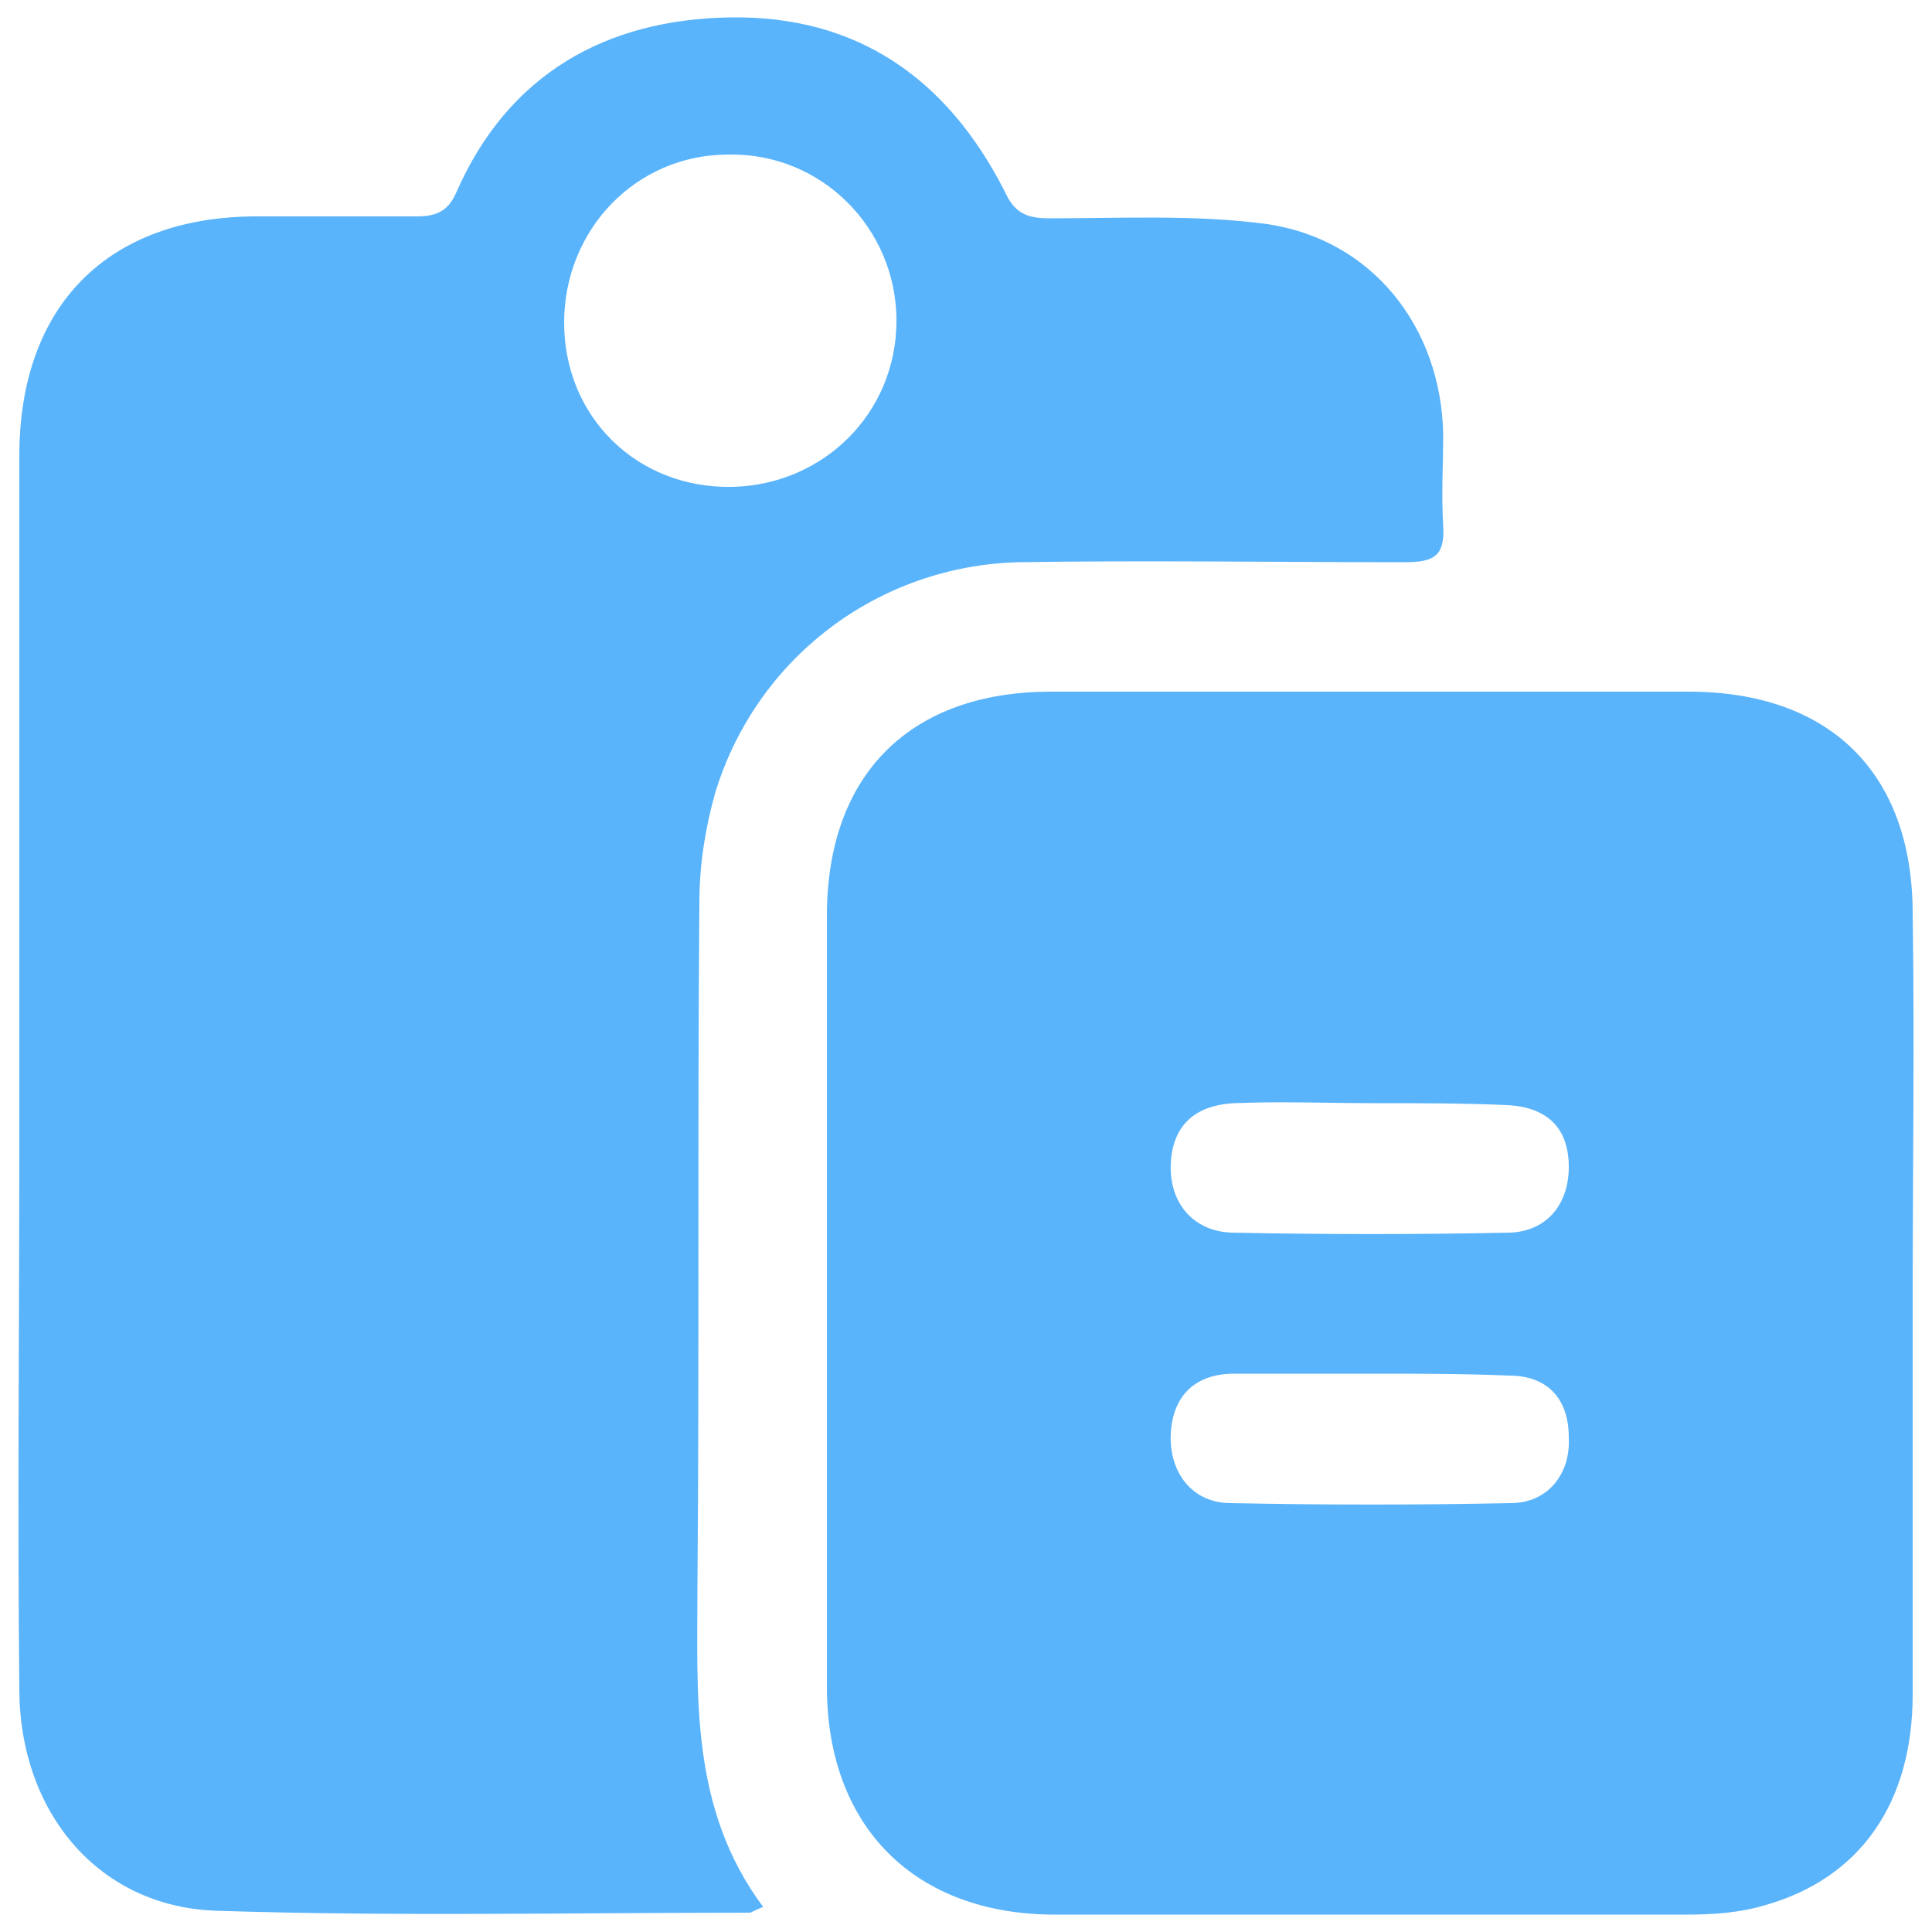
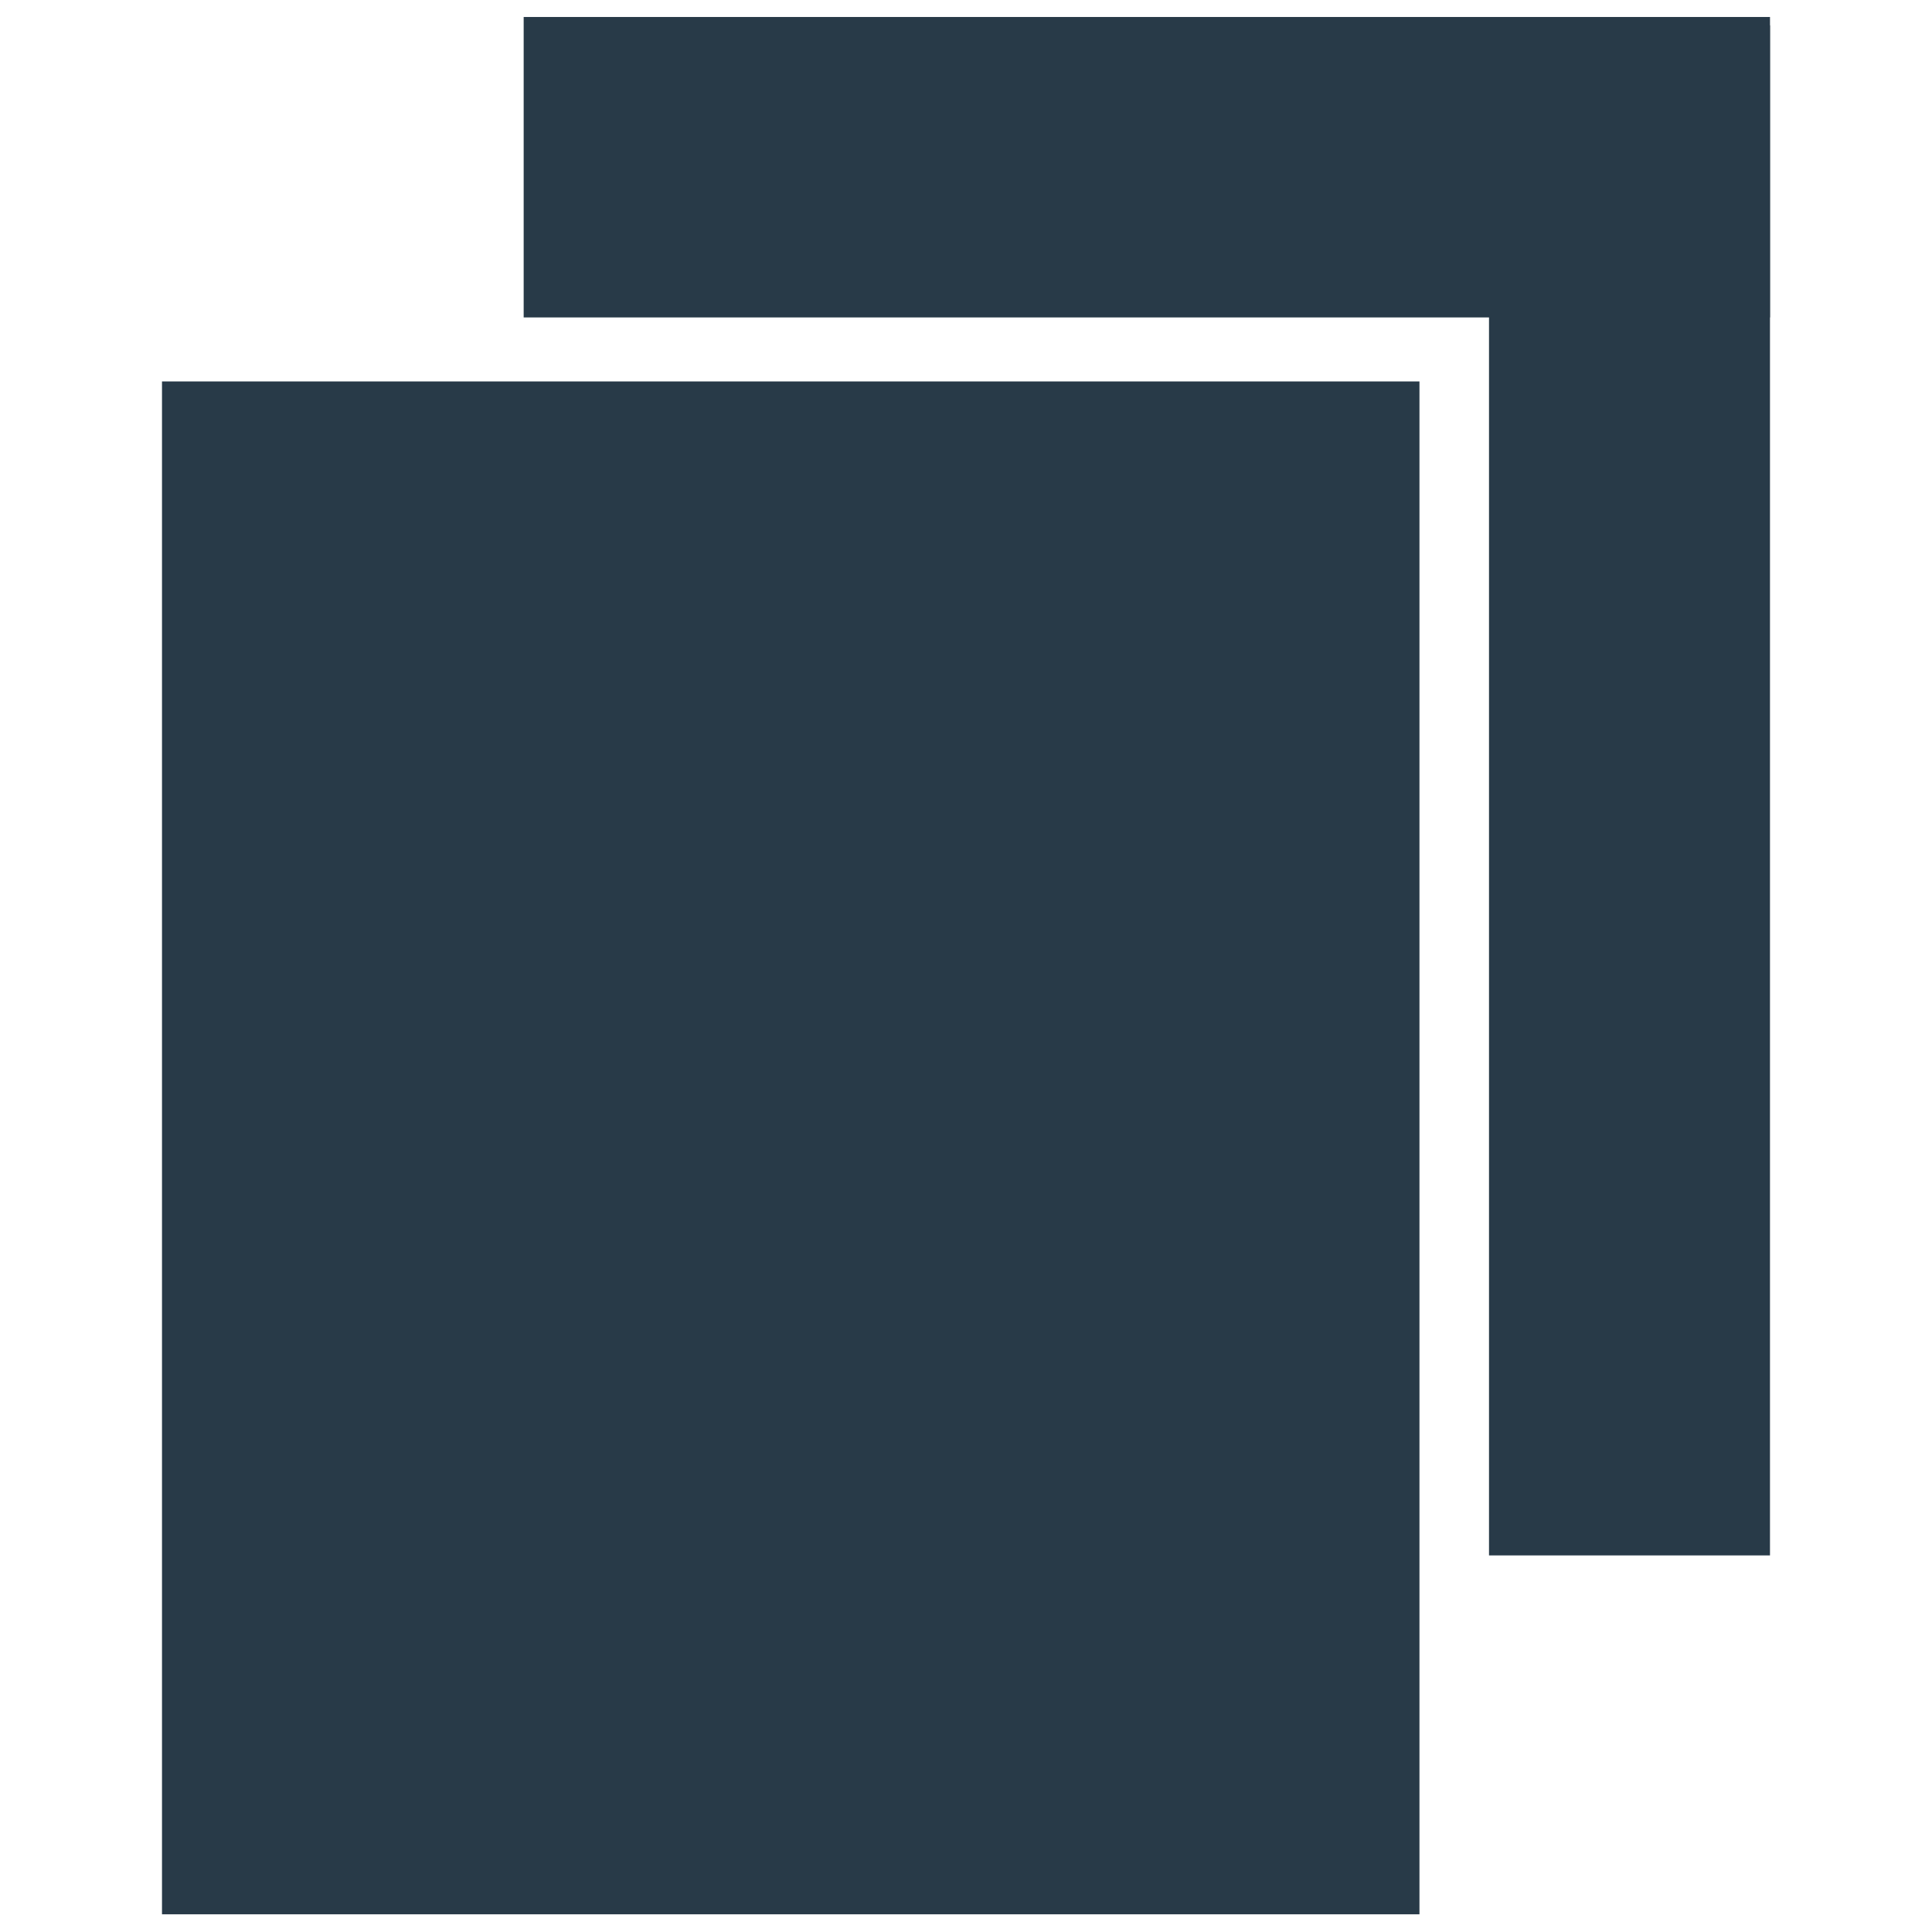
- <svg xmlns="http://www.w3.org/2000/svg" width="100px" height="100px" x="0px" y="0px" viewBox="0 0 100 100" style="enable-background:new 0 0 100 100;" xml:space="preserve">
-   <style type="text/css">
- 	.st0{display:none;}
- 	.st1{display:inline;fill:#FF0000;}
- 	.st2{fill:#5AB4FB;}
- </style>
-   <g id="Layer_1" class="st0">
-     <path class="st1" d="M31.2,35.9c0-6,4.9-10.9,10.9-10.9h26.6V10.9c0-2.6-2.1-4.7-4.7-4.7H48.3C46.2,2.5,42.1,0,37.5,0   s-8.7,2.5-10.8,6.2H10.9c-2.6,0-4.7,2.1-4.7,4.7v65.6c0,2.6,2.1,4.7,4.7,4.7h20.3V35.9z M37.5,7.8c2.6,0,4.7,2.1,4.7,4.7   s-2.1,4.7-4.7,4.7s-4.7-2.1-4.7-4.7S34.9,7.8,37.5,7.8z M73.4,56.2h20.3v39.1c0,2.6-2.1,4.7-4.7,4.7H42.2c-2.6,0-4.7-2.1-4.7-4.7   V35.9c0-2.6,2.1-4.7,4.7-4.7h26.6v20.3C68.8,54.1,70.9,56.2,73.4,56.2z M93.8,48.8V50H75V31.2h1.2c1.2,0,2.4,0.5,3.3,1.4l12.9,12.9   C93.3,46.4,93.7,47.6,93.8,48.8z" />
-   </g>
-   <g id="Layer_2">
-     <path class="st2" d="M99,67.3c0,6.8,0,13.6,0,20.4c0,5.6-2.7,9.5-7.6,10.9c-1.3,0.4-2.7,0.5-4.1,0.5c-10.9,0-21.8,0-32.7,0   c-7.2,0-11.8-4.5-11.8-11.8c0-13.3,0-26.6,0-39.9c0-7.3,4.3-11.6,11.6-11.6c11,0,22,0,33,0C94.7,35.8,99,40,99,47.3   C99.1,53.9,99,60.6,99,67.3L99,67.3z M70.9,71.1L70.9,71.1c-2.3,0-4.6,0-7,0c-2.1,0-3.2,1.2-3.3,3.1c-0.1,2,1.1,3.6,3.1,3.6   c4.9,0.1,9.7,0.1,14.5,0c1.9,0,3.1-1.5,3-3.4c0-2-1.1-3.2-3.1-3.2C75.7,71.1,73.3,71.1,70.9,71.1z M71.1,57.1L71.1,57.1   c-2.4,0-4.8-0.1-7.2,0c-2.1,0.1-3.2,1.2-3.3,3.1c-0.1,2,1.1,3.5,3.1,3.6c4.9,0.1,9.7,0.1,14.5,0c1.9-0.1,3-1.5,3-3.4   c0-2-1.1-3.1-3.2-3.2C75.8,57.1,73.4,57.1,71.1,57.1z" />
-     <path class="st2" d="M39.5,98.7C39,98.9,38.9,99,38.8,99c-9.2,0-18.4,0.2-27.6-0.1C5.1,98.7,1,93.8,1,87.4C0.9,78,1,68.6,1,59.2   c0-11.9,0-23.7,0-35.6c0-7.8,4.6-12.4,12.3-12.4c2.8,0,5.5,0,8.3,0c1,0,1.6-0.3,2-1.2c2.7-6.2,7.8-9,14.2-9.1   c6.5-0.1,11.2,3.1,14.2,9c0.5,1.1,1.1,1.4,2.3,1.4c3.8,0,7.6-0.2,11.3,0.3c5.4,0.8,9,5.3,9.1,10.9c0,1.6-0.1,3.1,0,4.7   c0.1,1.6-0.5,1.9-2,1.9c-6.7,0-13.3-0.1-20,0c-7.3,0.2-13.6,5-15.7,12c-0.5,1.8-0.8,3.7-0.8,5.6c-0.1,11.8,0,23.6-0.1,35.4   C36.1,87.8,35.7,93.6,39.5,98.7L39.5,98.7z M29.2,16.7c0,4.9,3.8,8.6,8.7,8.5c4.7-0.1,8.5-3.8,8.5-8.6c0-4.8-3.9-8.7-8.7-8.6   C32.9,8,29.2,11.9,29.2,16.7z" />
-   </g>
+ <svg xmlns="http://www.w3.org/2000/svg" id="Layer_2" data-name="Layer 2" width="100px" height="100px" viewBox="0 0 100 100">
+   <defs>
+     <style>
+       .cls-1 {
+         fill: #283a48;
+         stroke-width: 0px;
+       }
+     </style>
+   </defs>
+   <rect class="cls-1" x="8.385" y="19.743" width="65.086" height="79.341" />
+   <rect class="cls-1" x="27.105" y=".879" width="64.51" height="15.551" />
+   <rect class="cls-1" x="77.071" y="1.311" width="14.543" height="79.197" />
</svg>
